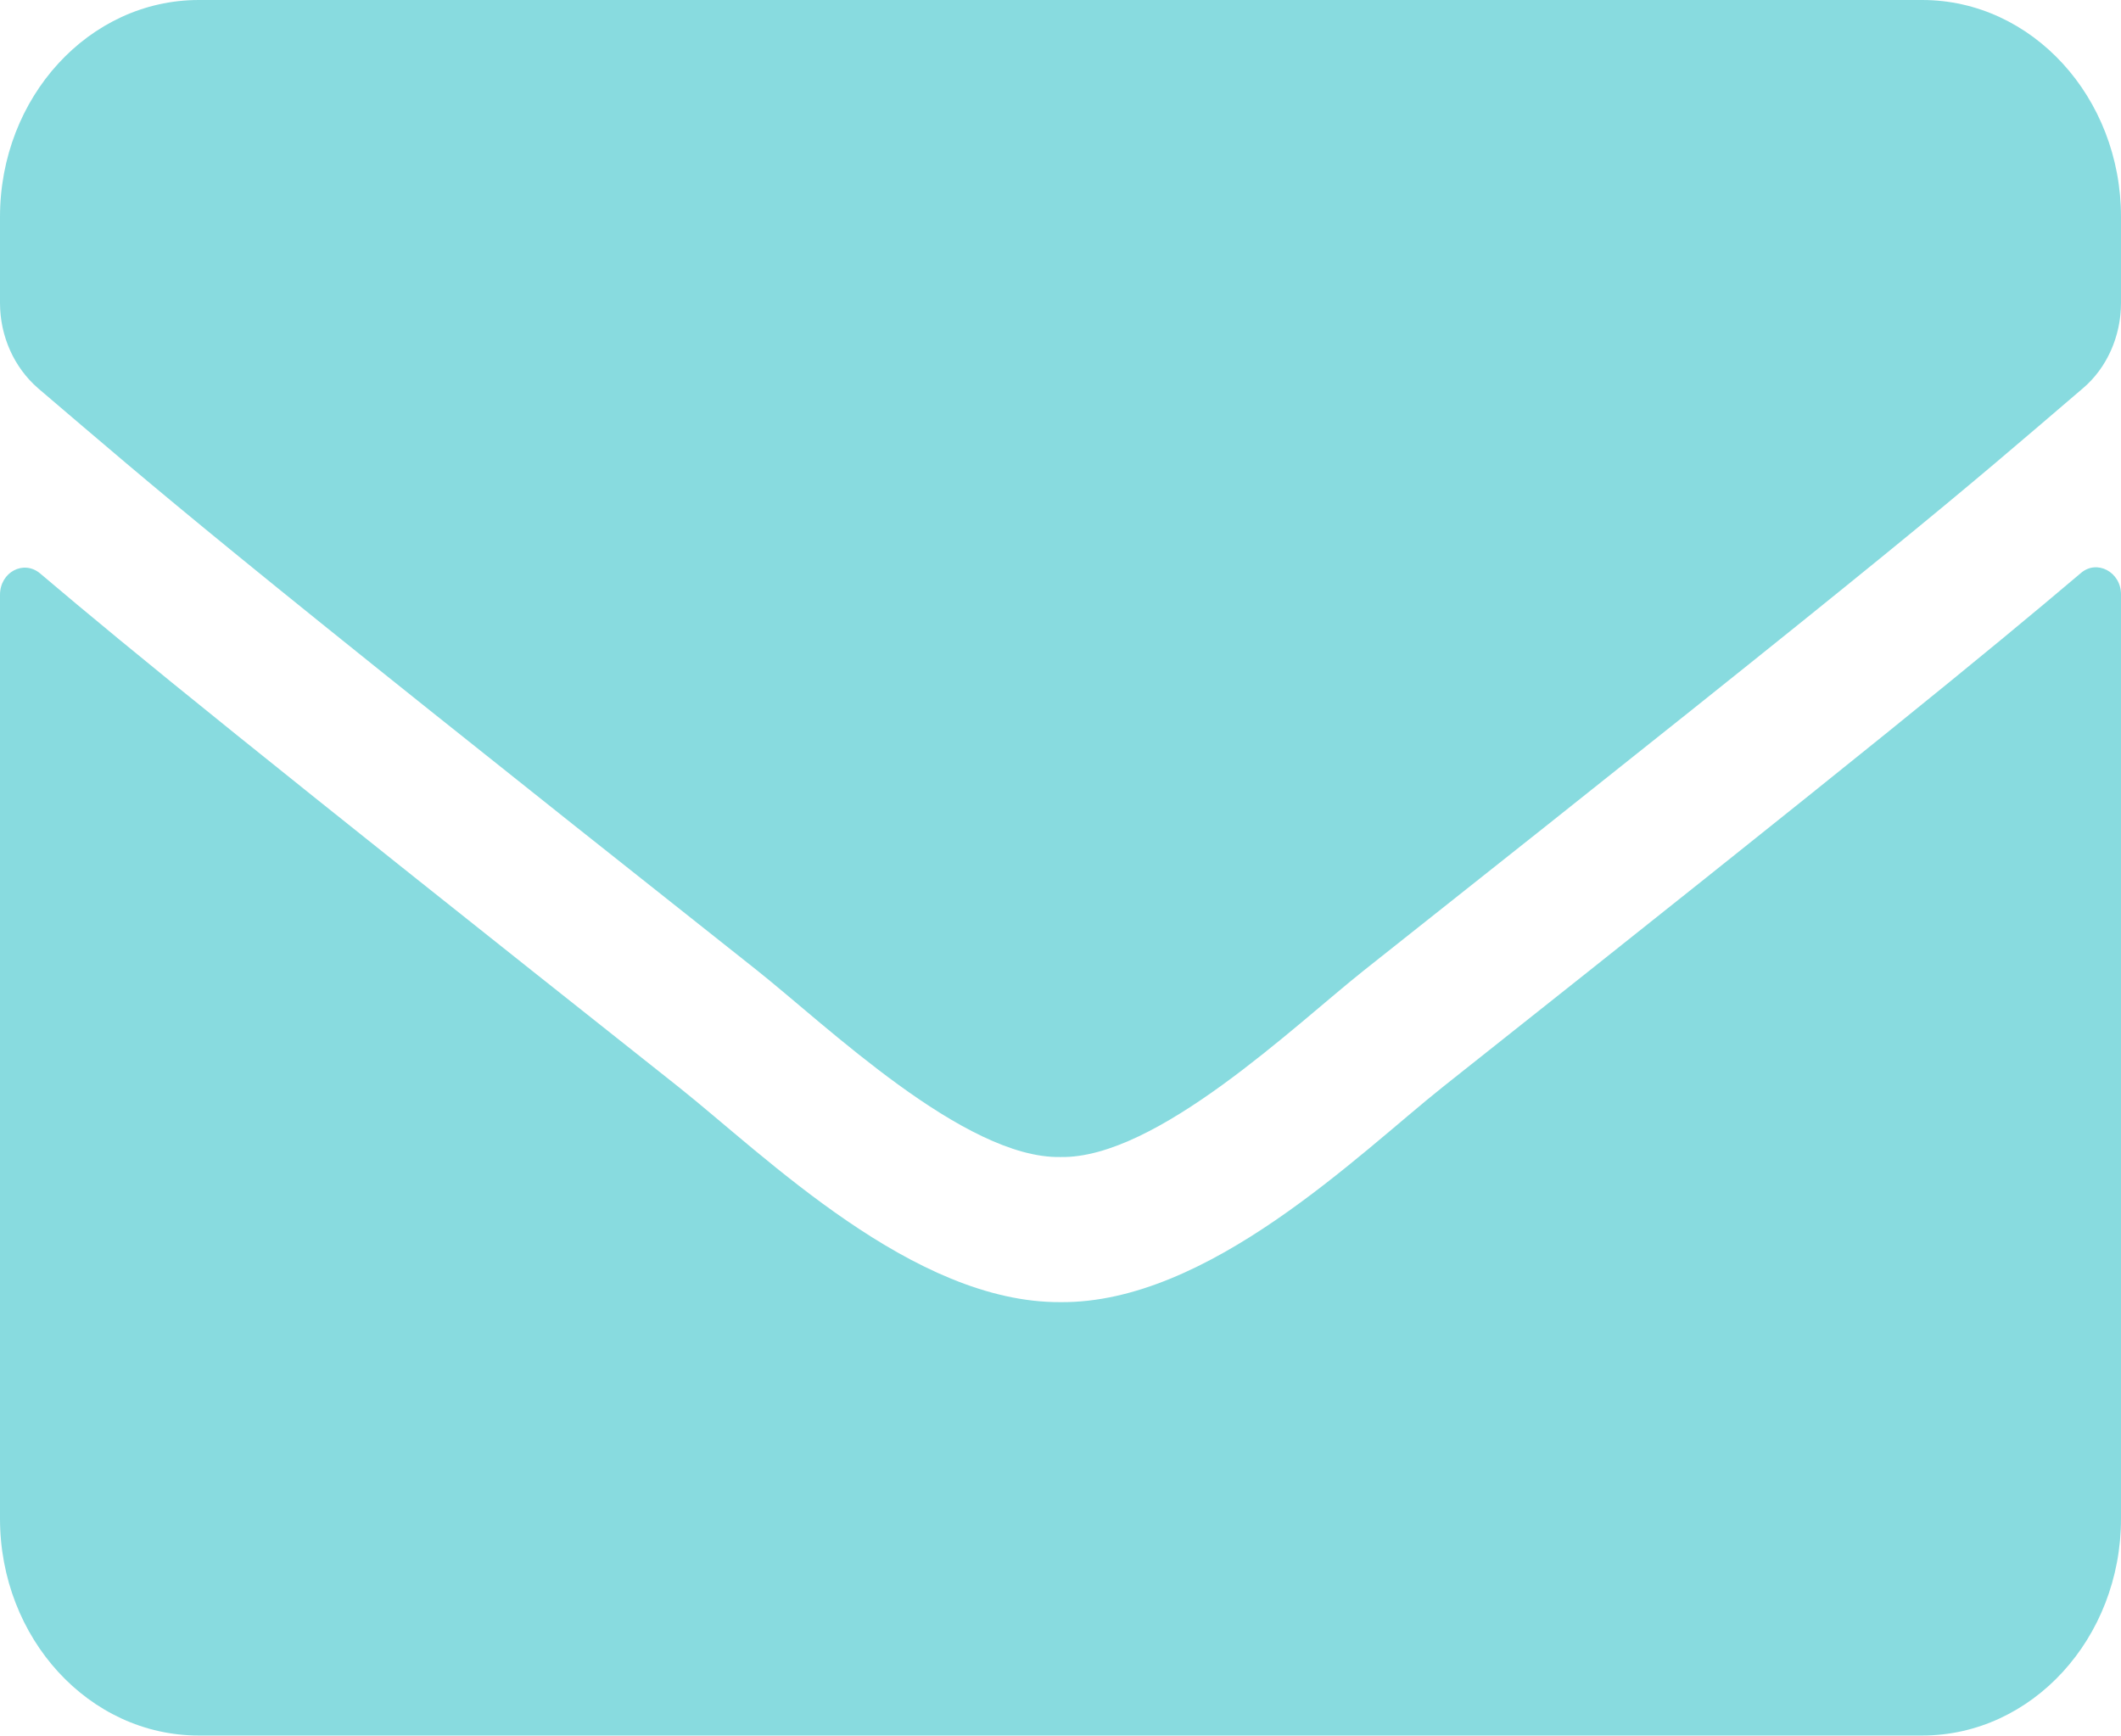
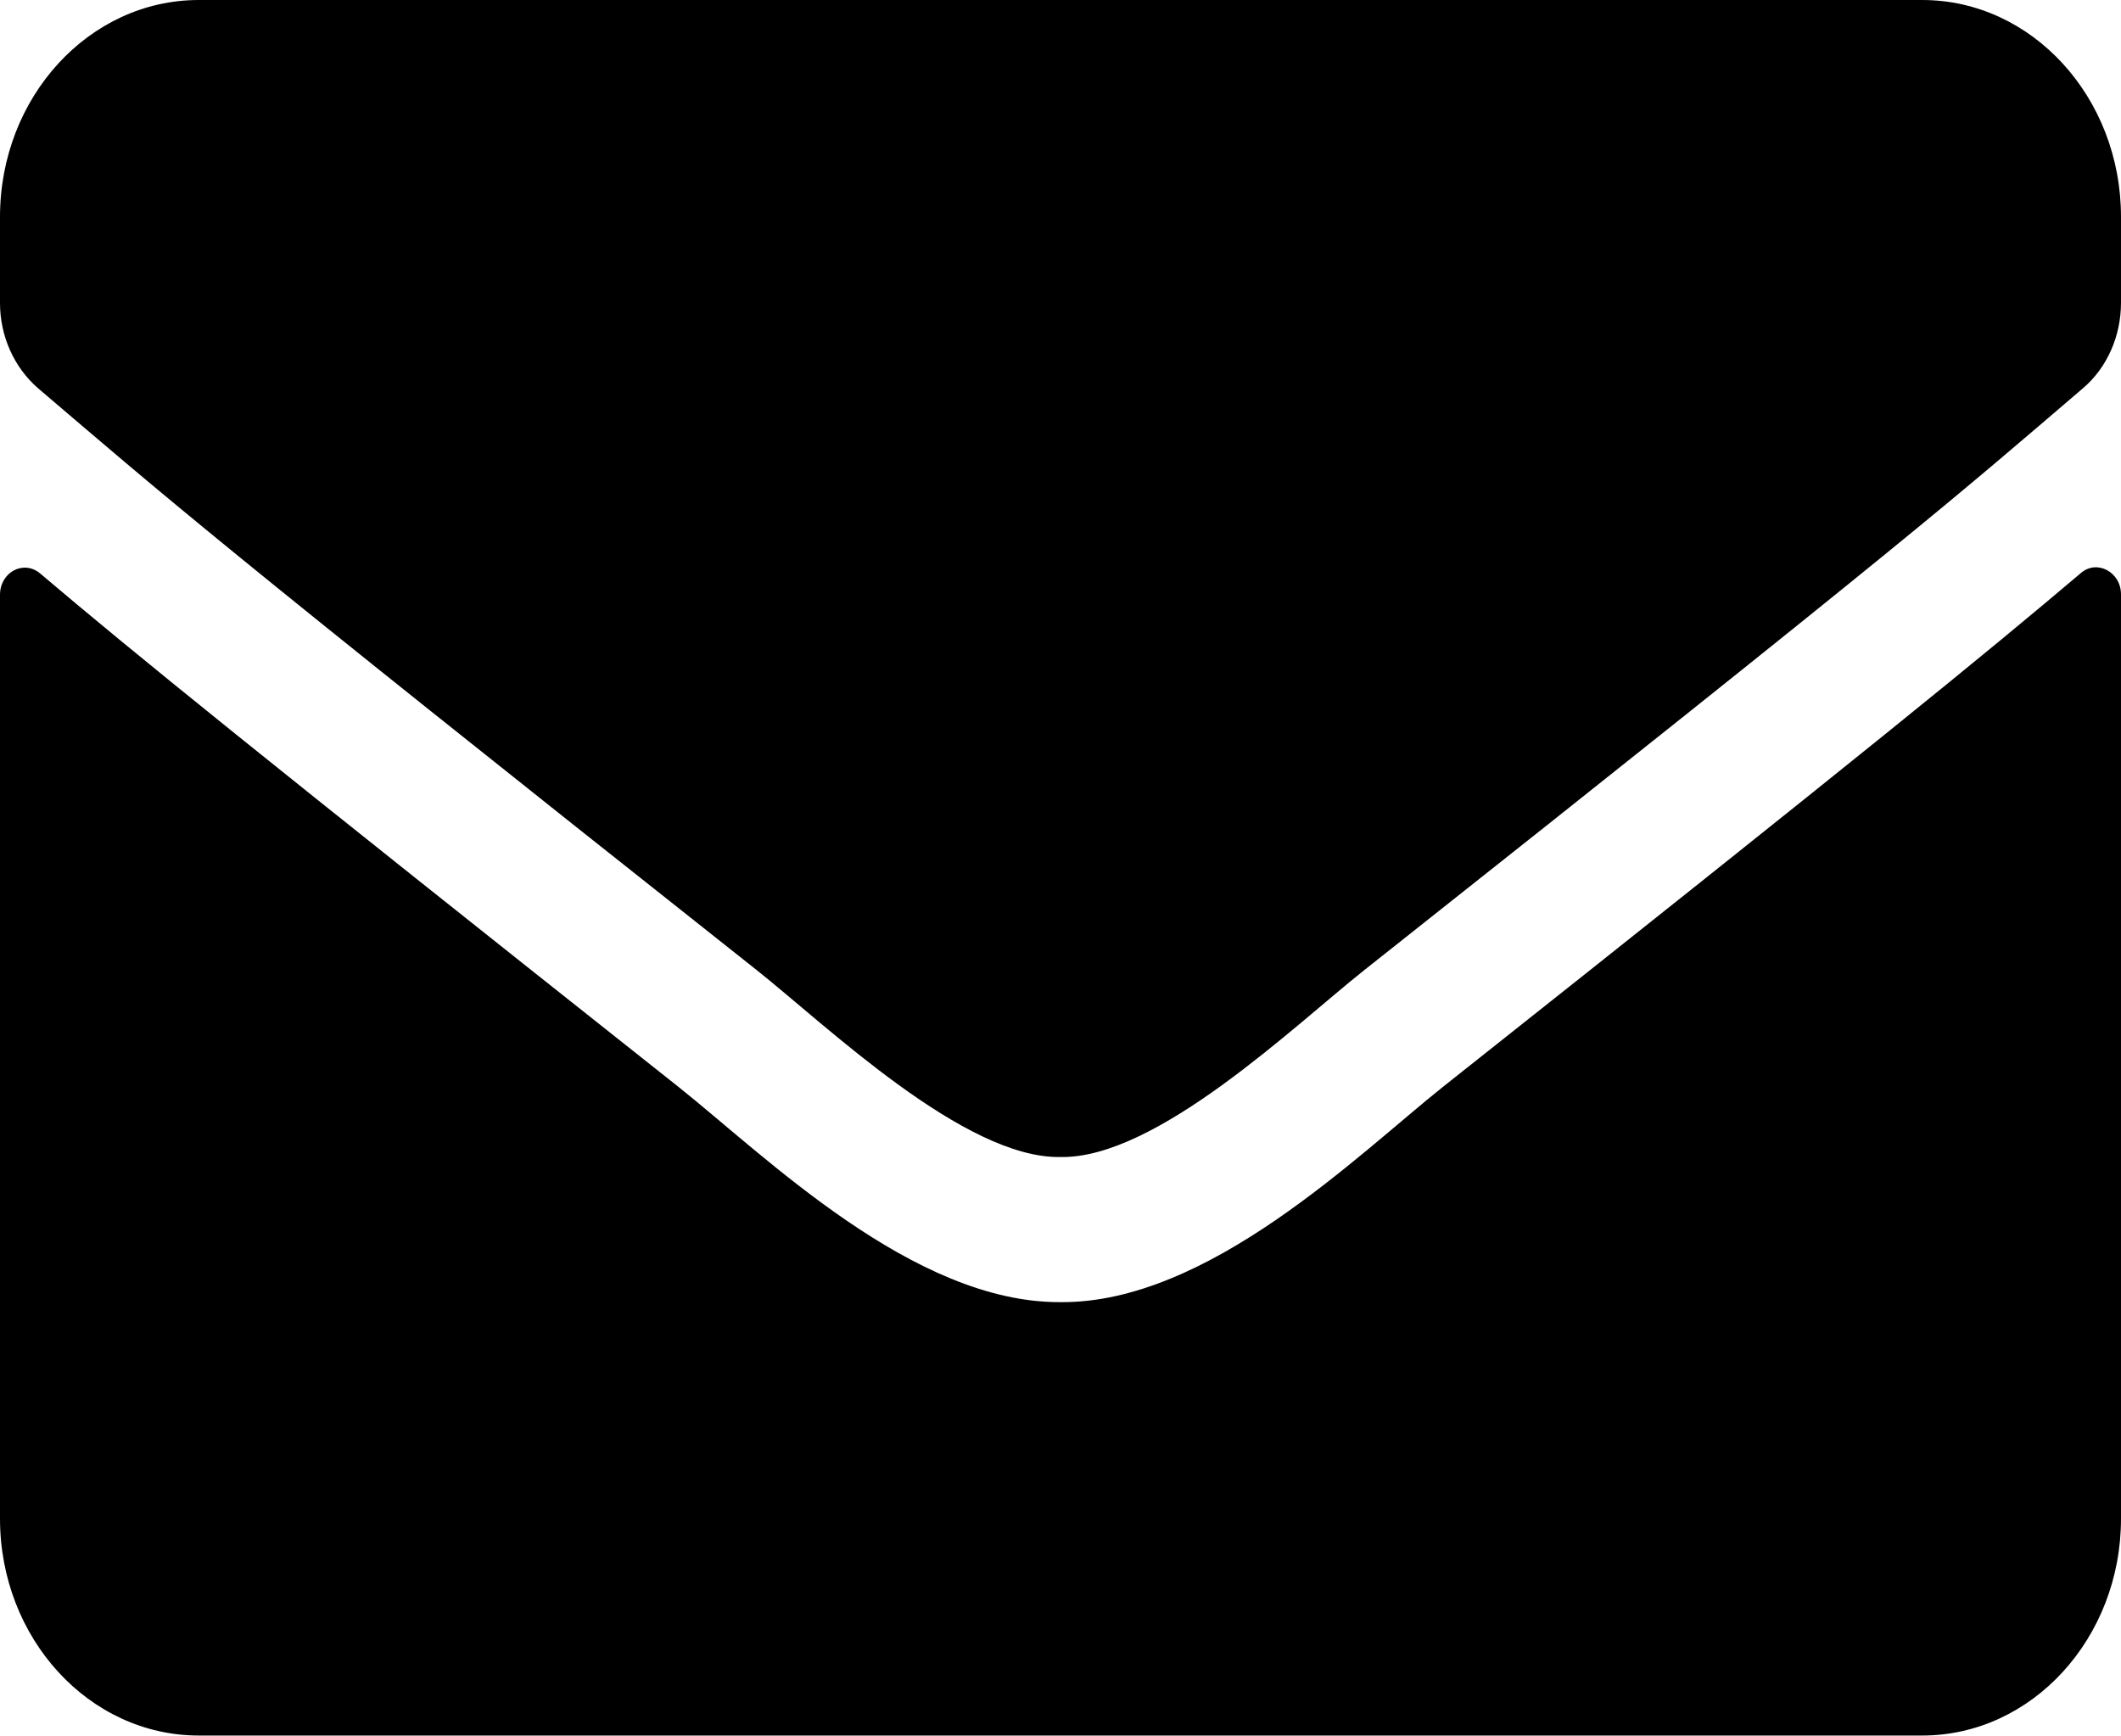
- <svg xmlns="http://www.w3.org/2000/svg" width="22" height="18" viewBox="0 0 22 18" fill="none">
-   <path d="M21.583 5.944C21.751 5.798 22 5.934 22 6.164V15.75C22 16.992 21.076 18 19.938 18H2.062C0.924 18 0 16.992 0 15.75V6.169C0 5.934 0.245 5.803 0.417 5.948C1.379 6.764 2.655 7.8 7.038 11.273C7.945 11.995 9.475 13.514 11 13.505C12.534 13.519 14.094 11.967 14.966 11.273C19.349 7.8 20.621 6.759 21.583 5.944ZM11 12C11.997 12.019 13.432 10.631 14.154 10.059C19.856 5.545 20.29 5.152 21.605 4.027C21.854 3.816 22 3.487 22 3.141V2.25C22 1.008 21.076 0 19.938 0H2.062C0.924 0 0 1.008 0 2.25V3.141C0 3.487 0.146 3.811 0.395 4.027C1.71 5.147 2.144 5.545 7.846 10.059C8.568 10.631 10.003 12.019 11 12Z" fill="#88DBDF" />
+ <svg xmlns="http://www.w3.org/2000/svg" width="22" height="18" viewBox="0 0 22 18">
+   <path d="M21.583 5.944C21.751 5.798 22 5.934 22 6.164V15.75C22 16.992 21.076 18 19.938 18H2.062C0.924 18 0 16.992 0 15.75V6.169C0 5.934 0.245 5.803 0.417 5.948C1.379 6.764 2.655 7.8 7.038 11.273C7.945 11.995 9.475 13.514 11 13.505C12.534 13.519 14.094 11.967 14.966 11.273C19.349 7.8 20.621 6.759 21.583 5.944ZM11 12C11.997 12.019 13.432 10.631 14.154 10.059C19.856 5.545 20.29 5.152 21.605 4.027C21.854 3.816 22 3.487 22 3.141V2.25C22 1.008 21.076 0 19.938 0H2.062C0.924 0 0 1.008 0 2.25V3.141C0 3.487 0.146 3.811 0.395 4.027C1.71 5.147 2.144 5.545 7.846 10.059C8.568 10.631 10.003 12.019 11 12Z" />
</svg>
